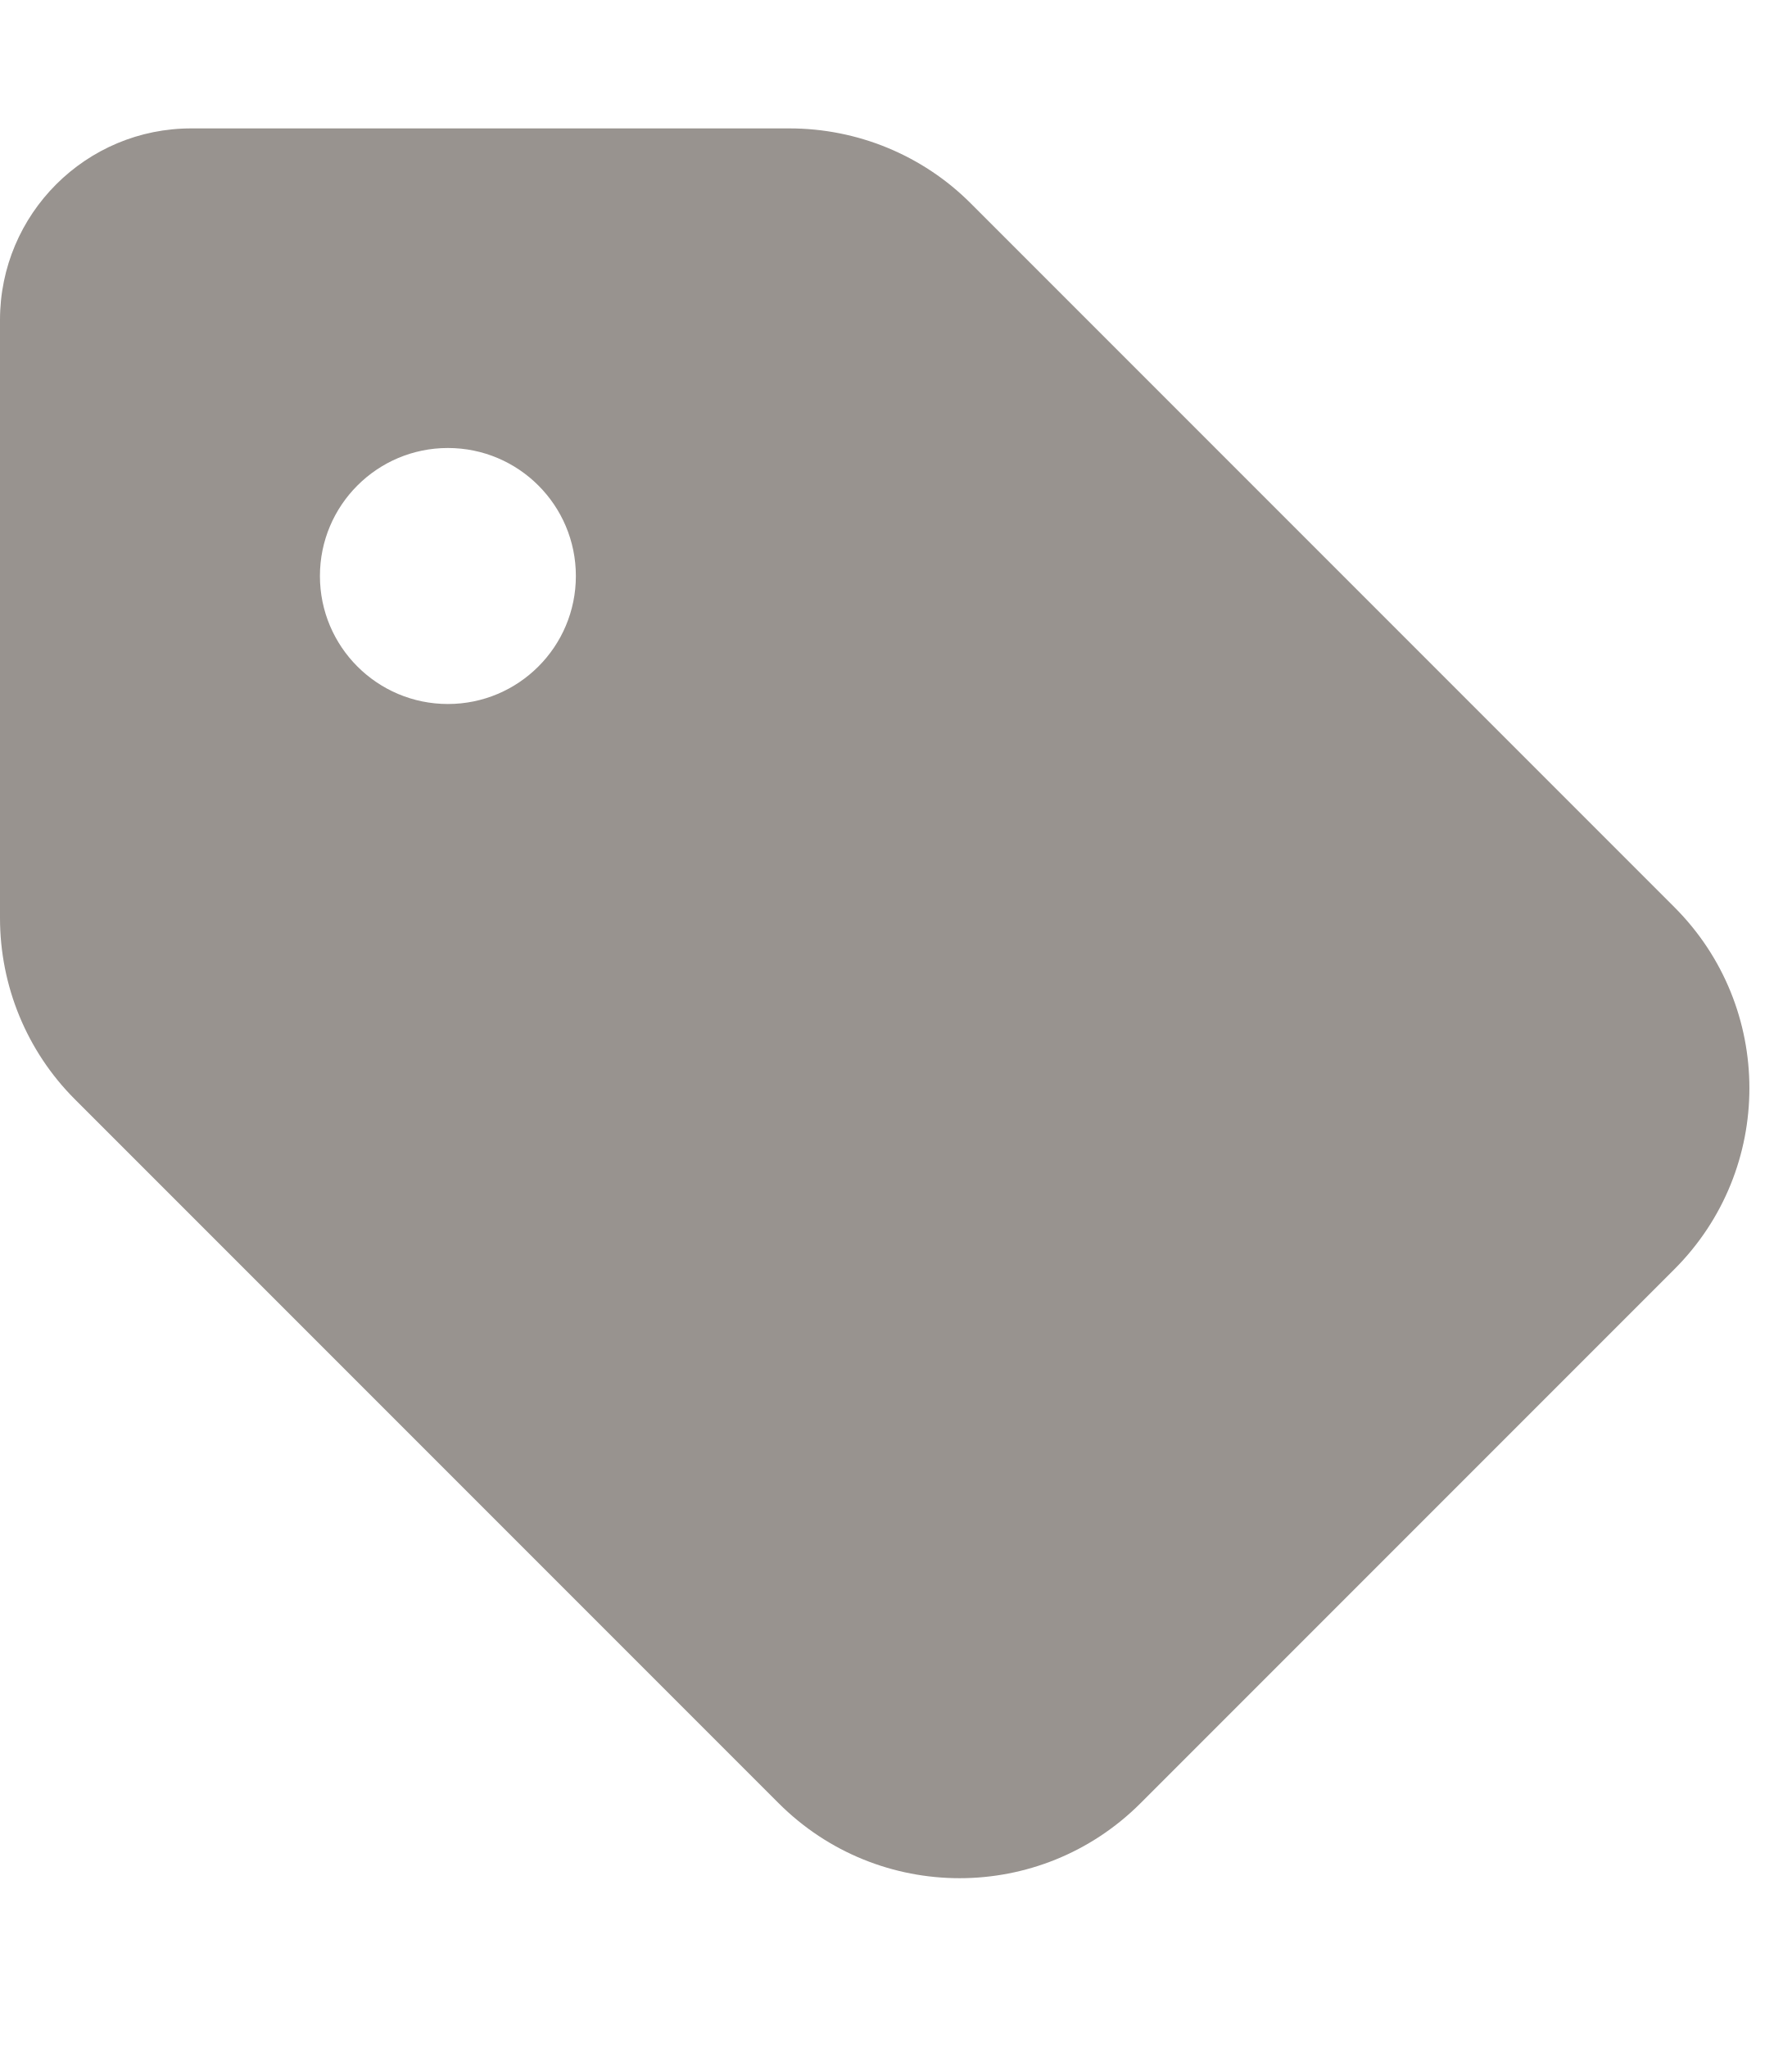
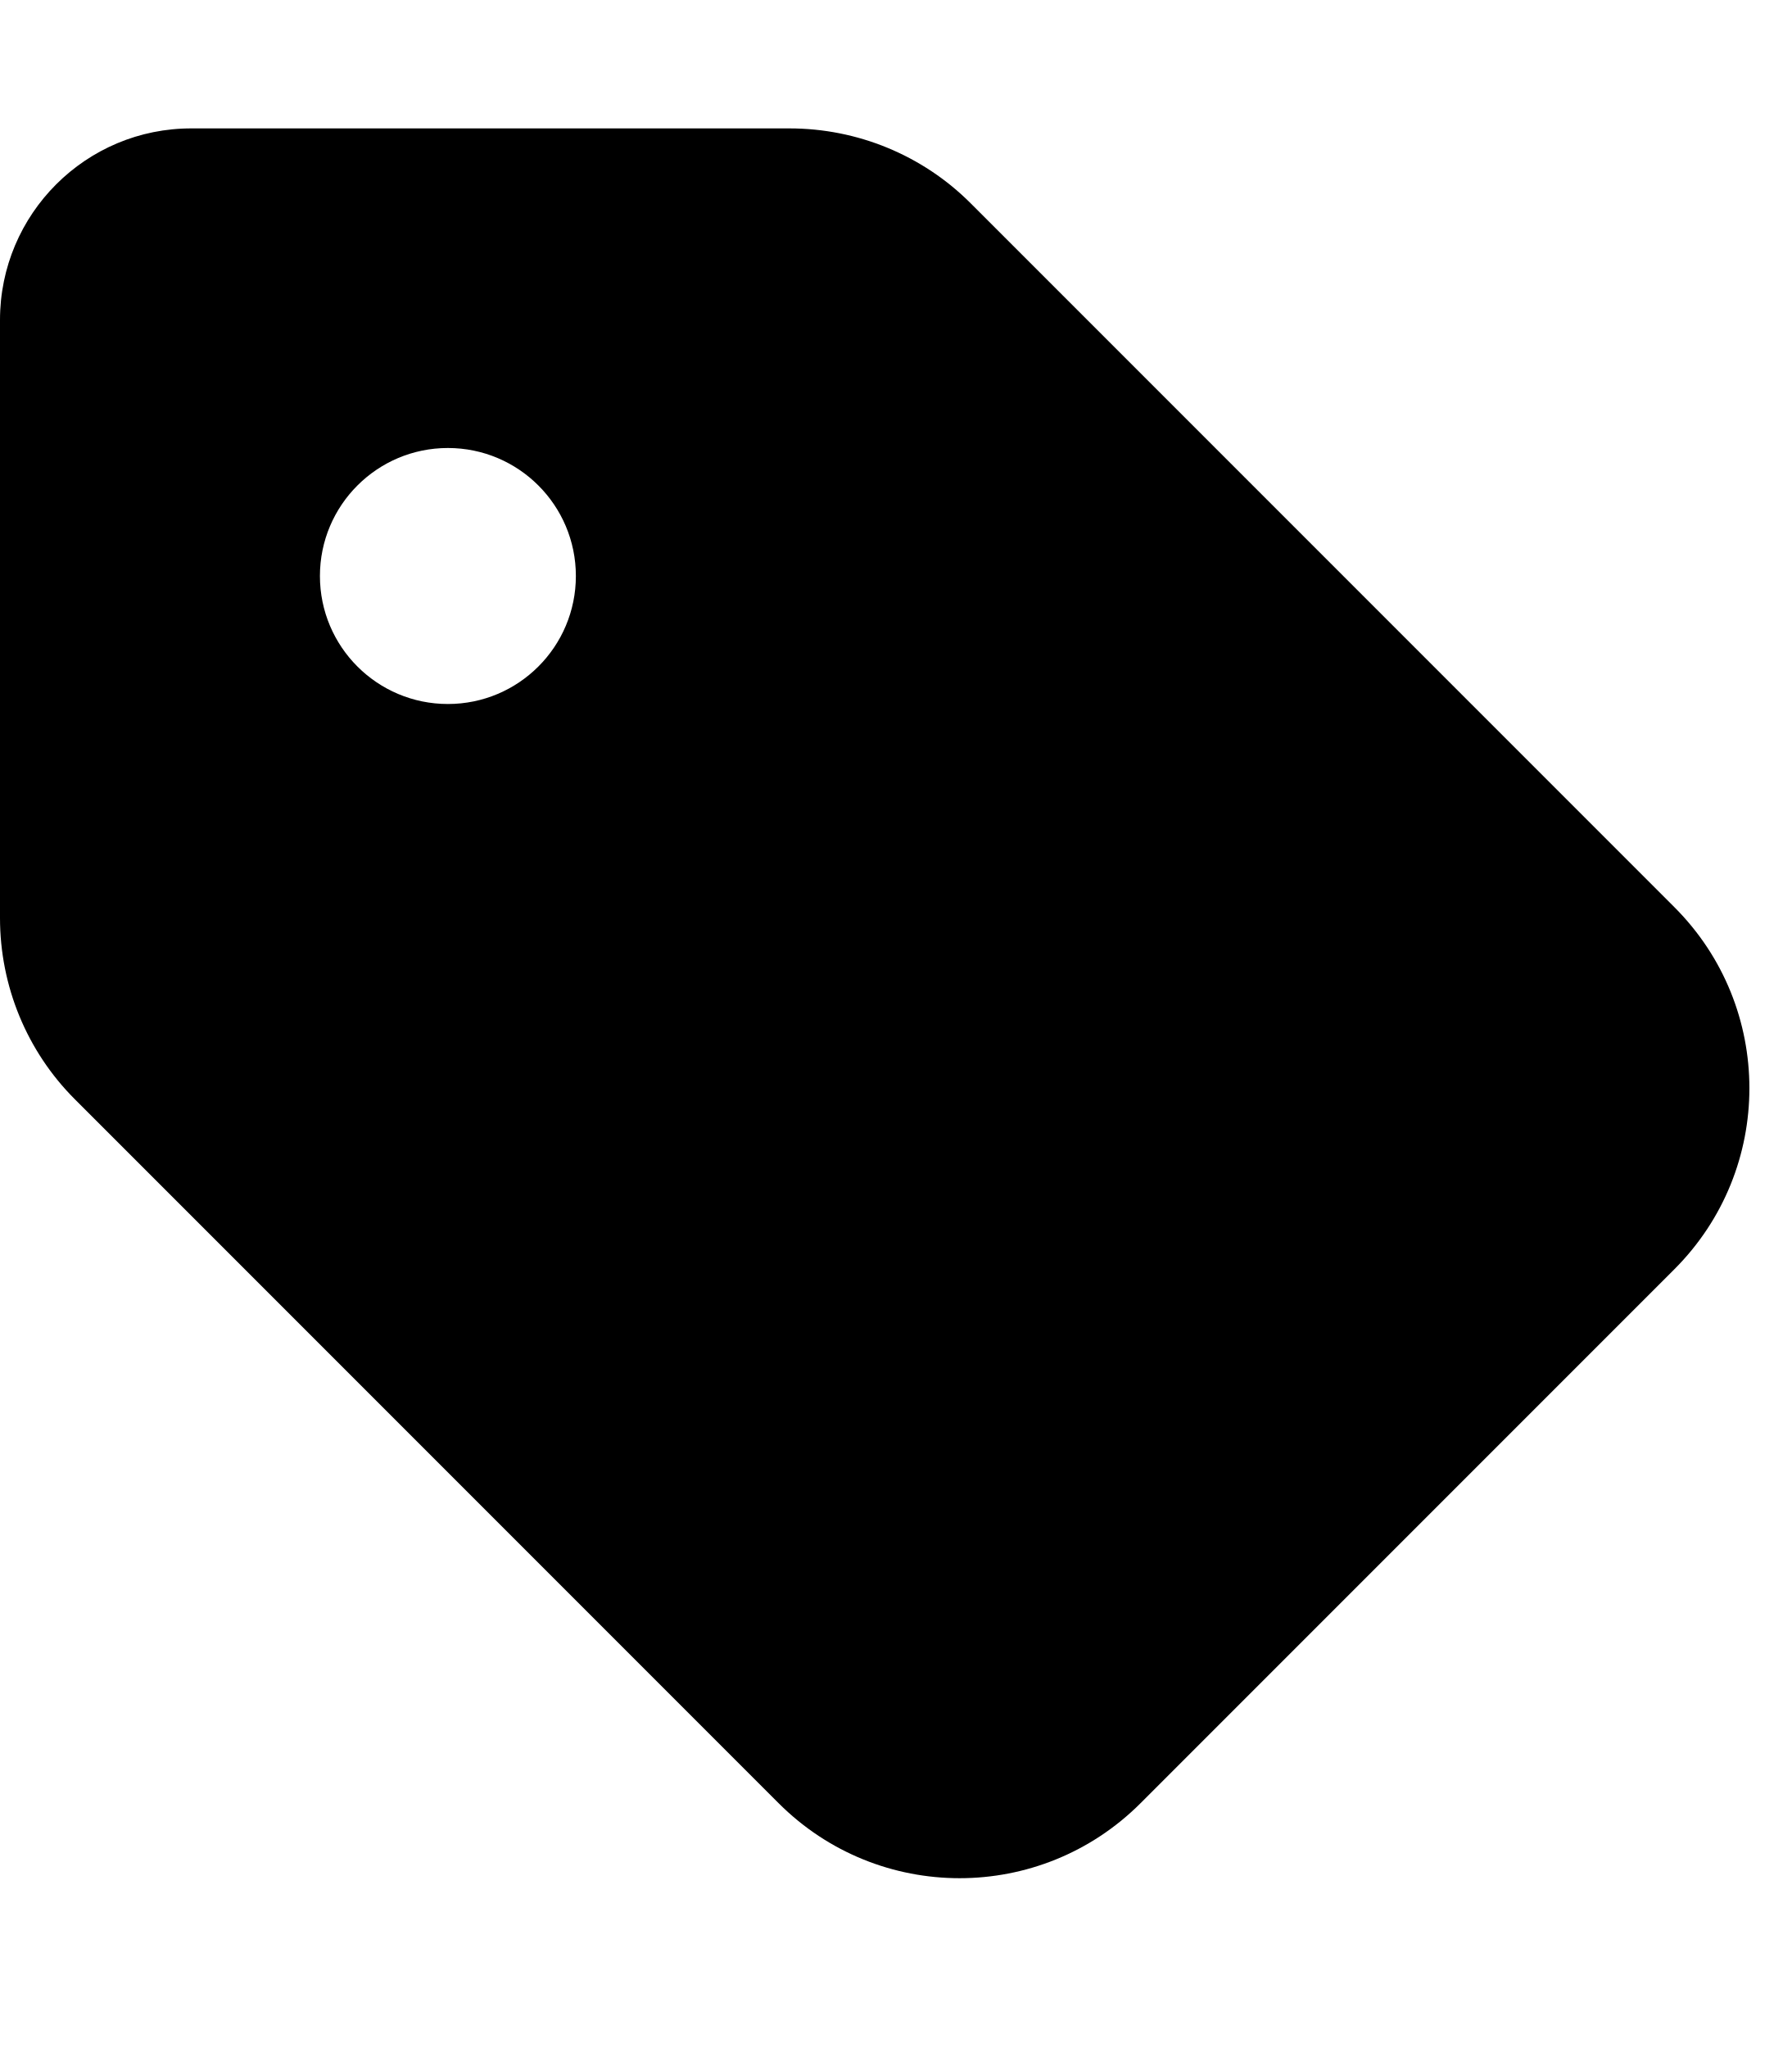
<svg xmlns="http://www.w3.org/2000/svg" viewBox="0 0 448 512">
-   <path fill="#98938F" d="M0 80V229.5c0 17 6.7 33.3 18.7 45.3l176 176c25 25 65.5 25 90.5 0L418.7 317.3c25-25 25-65.5 0-90.5l-176-176c-12-12-28.3-18.7-45.3-18.7H48C21.5 32 0 53.5 0 80zm112 32a32 32 0 1 1 0 64 32 32 0 1 1 0-64z" />
+   <path fill="currentColor" d="M0 80V229.5c0 17 6.7 33.3 18.7 45.3l176 176c25 25 65.5 25 90.5 0L418.7 317.3c25-25 25-65.5 0-90.5l-176-176c-12-12-28.3-18.7-45.3-18.7H48C21.5 32 0 53.5 0 80zm112 32a32 32 0 1 1 0 64 32 32 0 1 1 0-64z" />
</svg>
